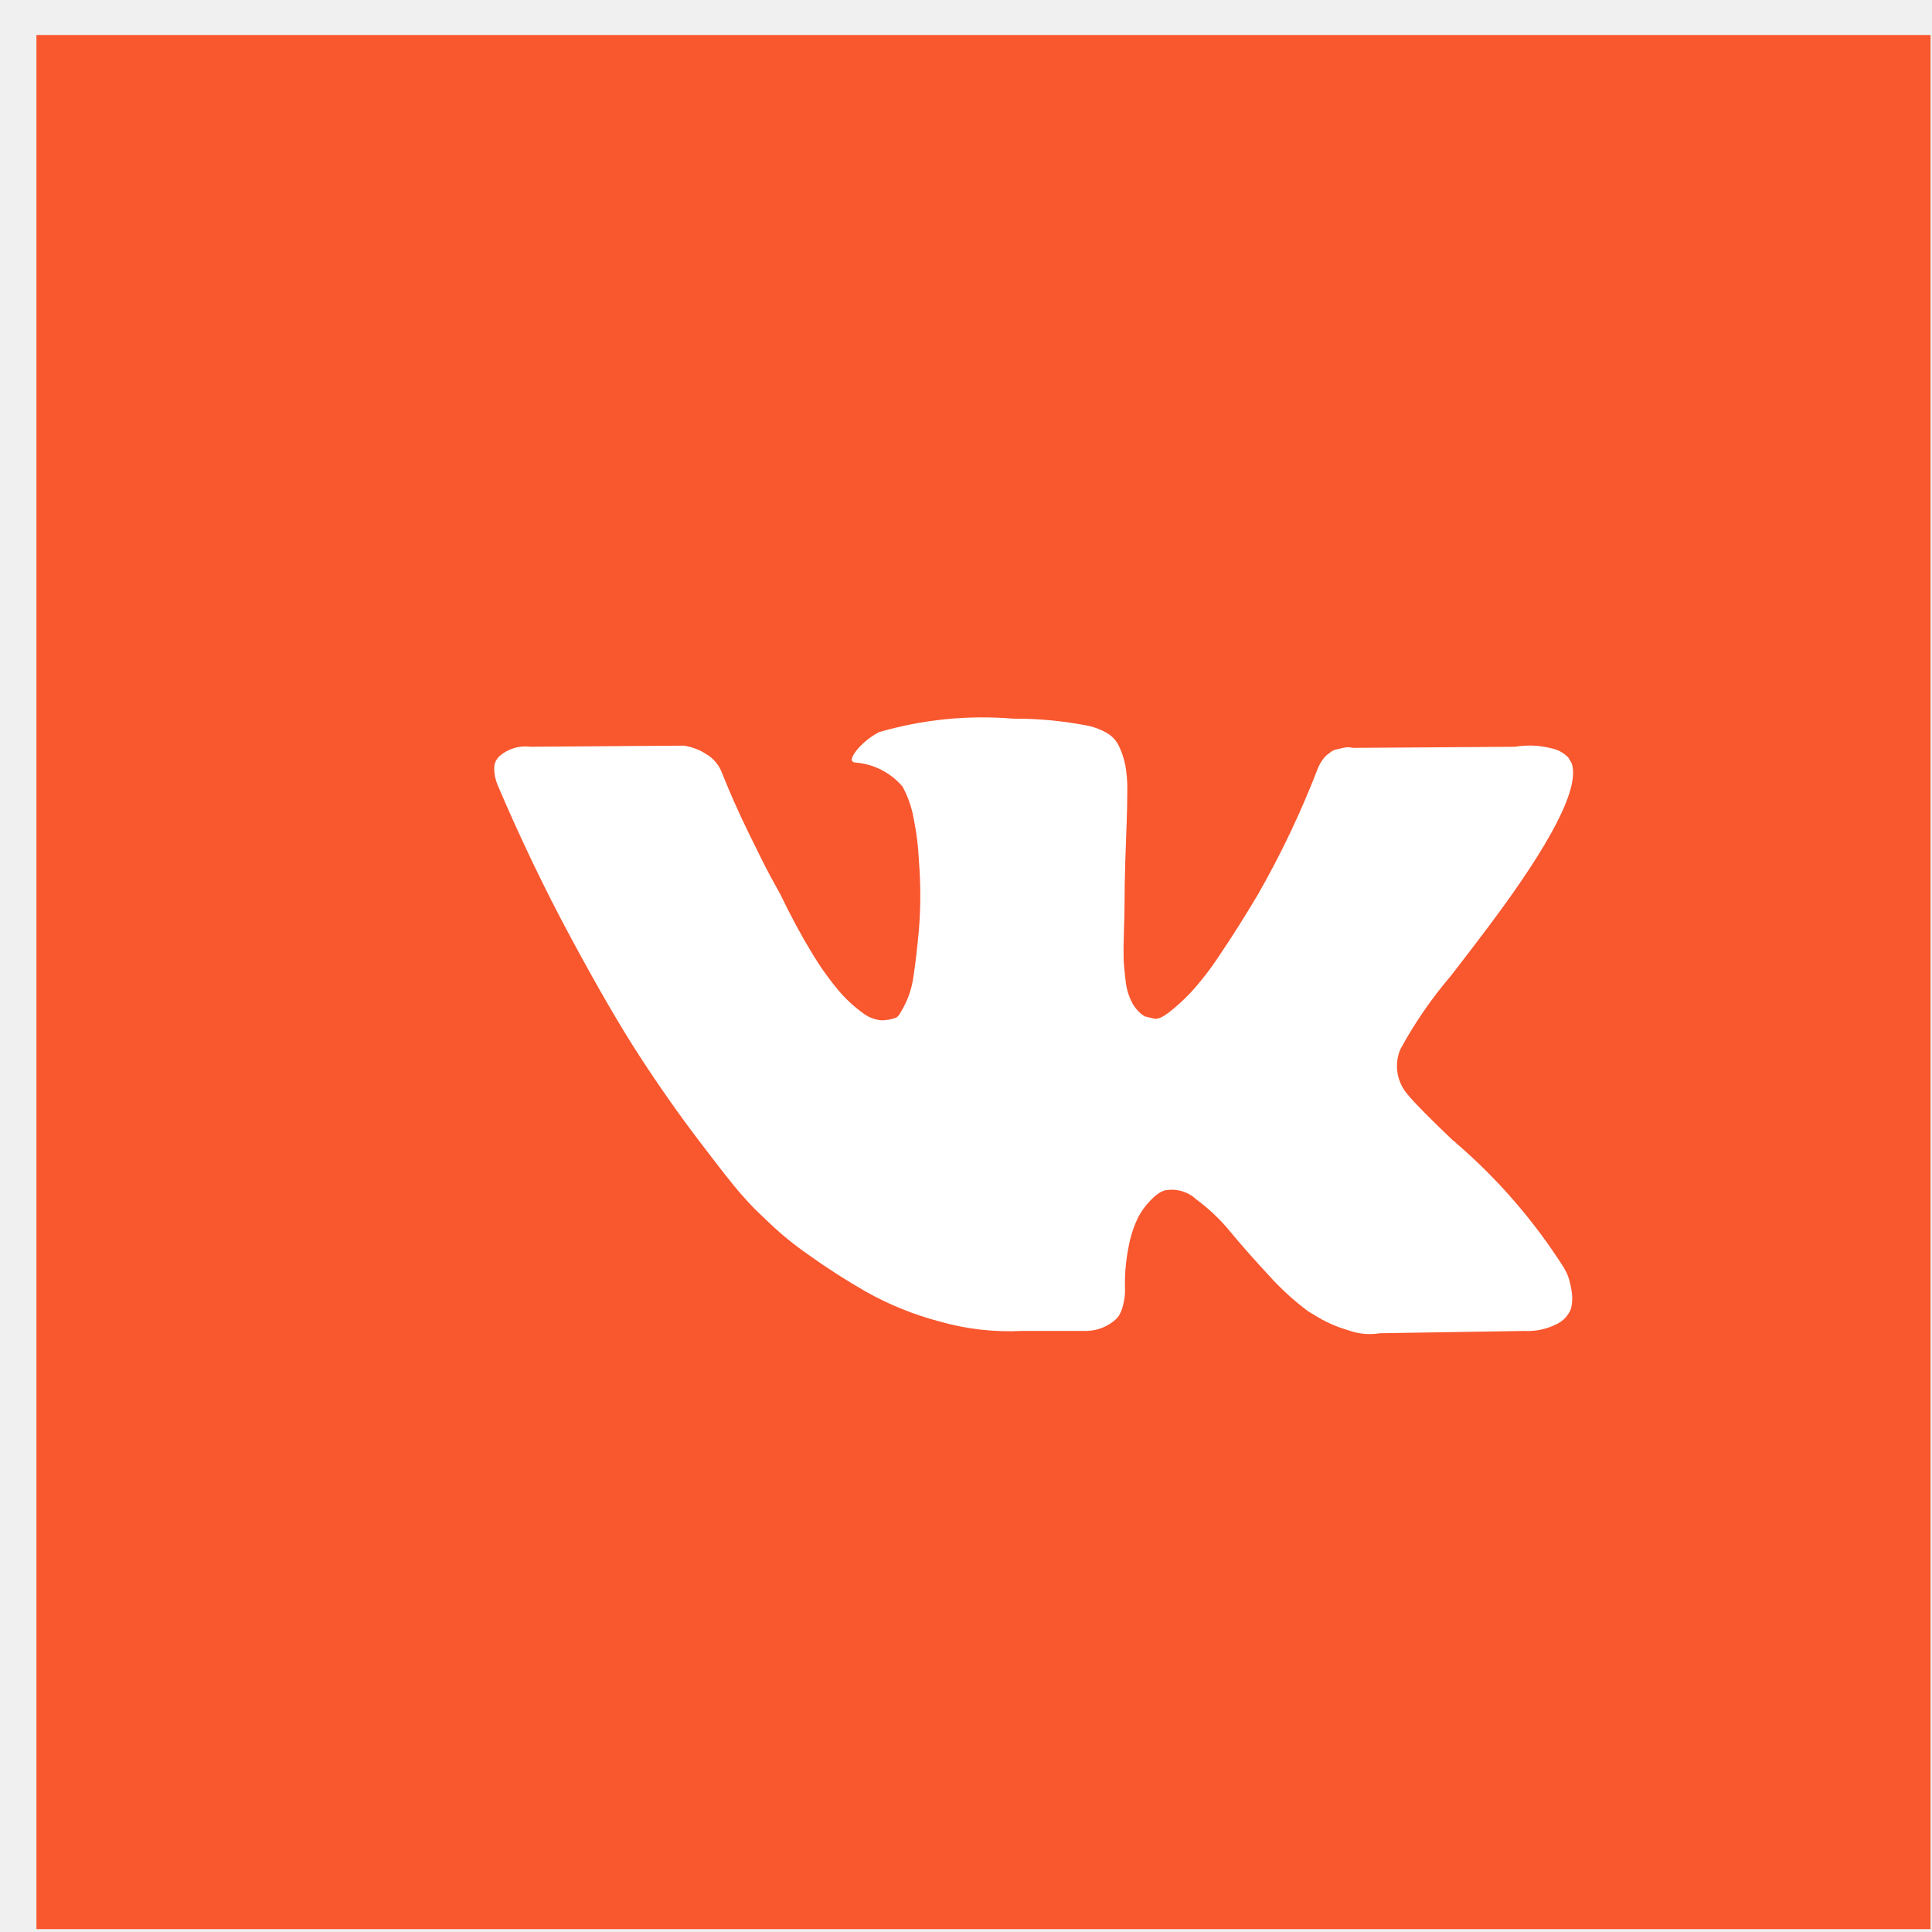
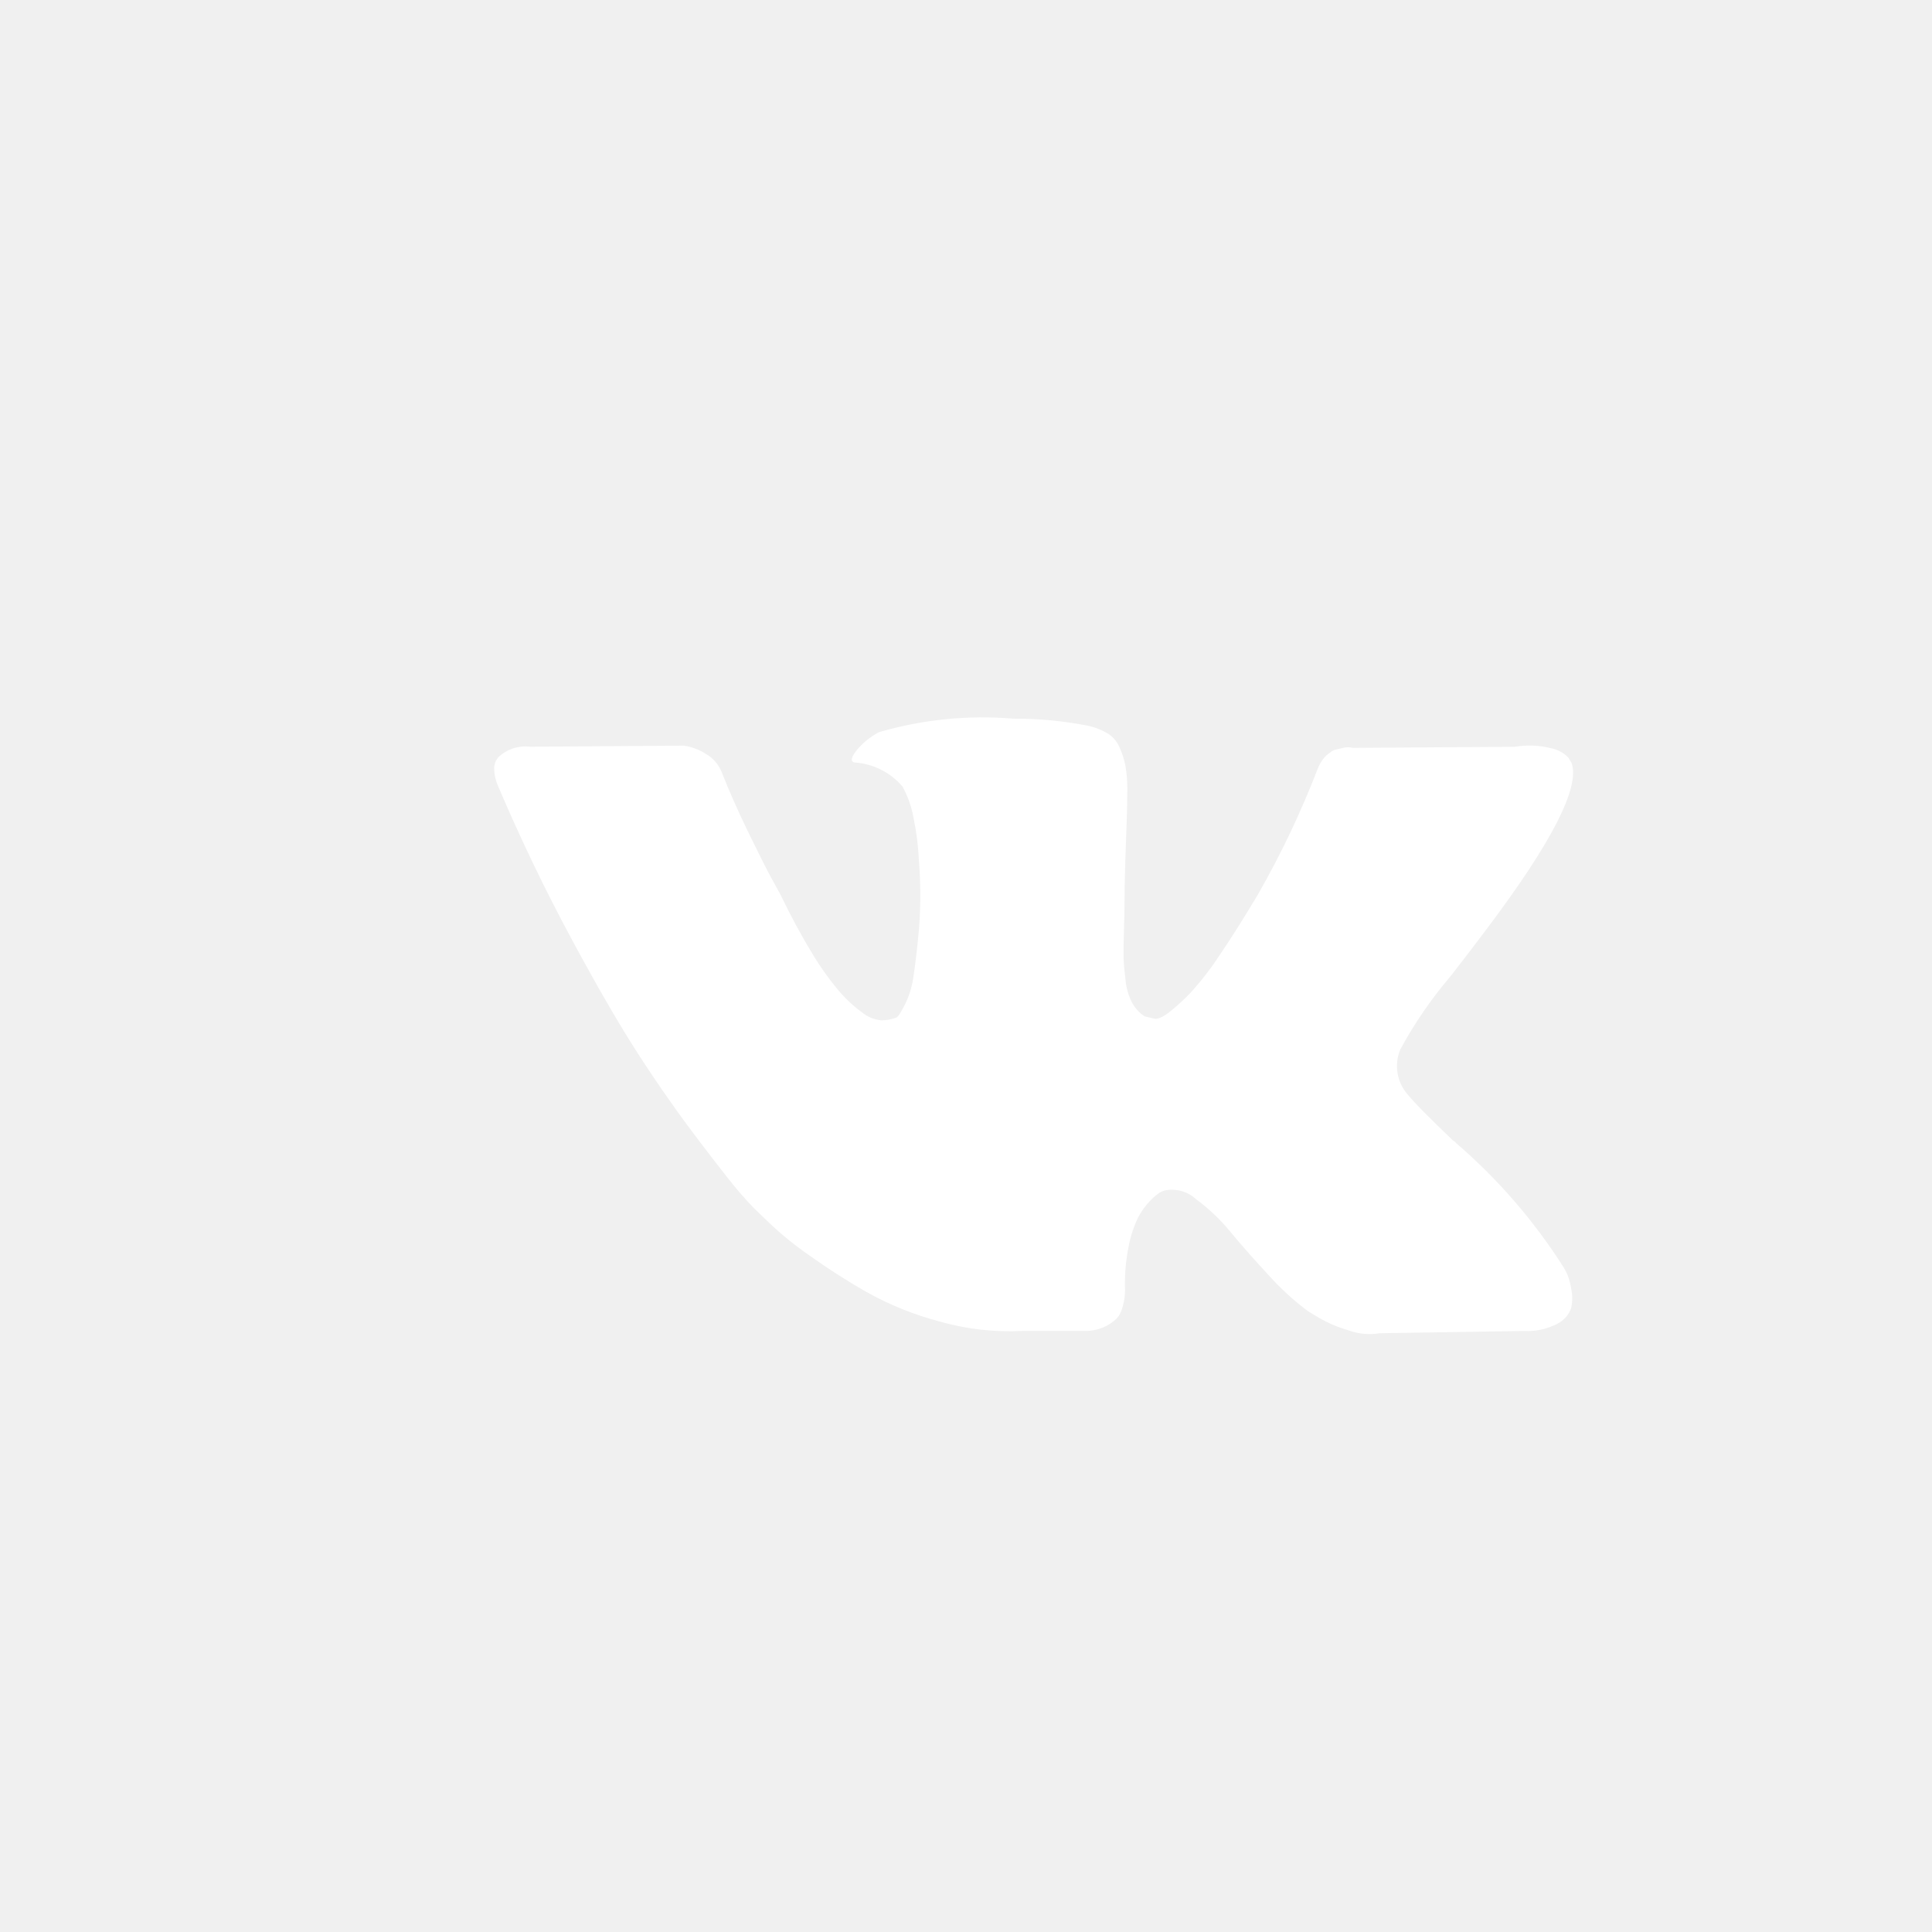
<svg xmlns="http://www.w3.org/2000/svg" width="51" height="51" viewBox="0 0 51 51" fill="none">
-   <rect x="0.962" y="0.924" width="50" height="50" fill="#F9572E" />
  <path d="M41.375 33.644C41.346 33.58 41.314 33.518 41.278 33.458C40.5 32.233 39.546 31.129 38.446 30.182L38.417 30.151L38.402 30.137L38.387 30.122H38.372C37.74 29.519 37.339 29.113 37.171 28.906C36.876 28.579 36.795 28.112 36.963 27.705C37.338 27.012 37.786 26.361 38.298 25.762C38.703 25.239 39.024 24.819 39.261 24.502C40.972 22.228 41.713 20.775 41.486 20.142L41.398 19.995C41.273 19.868 41.113 19.783 40.938 19.75C40.628 19.672 40.305 19.66 39.989 19.713L35.718 19.742C35.62 19.718 35.518 19.721 35.422 19.75C35.293 19.78 35.228 19.795 35.228 19.795L35.154 19.832L35.096 19.877C35.033 19.918 34.977 19.971 34.932 20.032C34.871 20.111 34.821 20.198 34.785 20.291C34.341 21.442 33.811 22.558 33.197 23.628C32.831 24.241 32.495 24.772 32.189 25.222C31.959 25.573 31.702 25.906 31.419 26.215C31.243 26.399 31.055 26.57 30.855 26.727C30.686 26.855 30.558 26.91 30.469 26.89C30.38 26.87 30.296 26.85 30.217 26.83C30.077 26.74 29.962 26.615 29.884 26.467C29.791 26.287 29.733 26.09 29.713 25.889C29.684 25.657 29.666 25.456 29.66 25.289C29.656 25.121 29.659 24.883 29.669 24.577C29.678 24.27 29.684 24.062 29.684 23.954C29.684 23.578 29.691 23.17 29.705 22.73C29.72 22.29 29.733 21.942 29.742 21.685C29.752 21.428 29.757 21.156 29.758 20.869C29.762 20.643 29.745 20.417 29.705 20.195C29.671 20.031 29.619 19.872 29.549 19.72C29.486 19.574 29.38 19.45 29.246 19.365C29.092 19.272 28.924 19.204 28.75 19.164C28.09 19.032 27.42 18.967 26.748 18.971C25.554 18.871 24.353 18.992 23.203 19.327C22.99 19.44 22.799 19.591 22.64 19.772C22.462 19.989 22.438 20.108 22.565 20.128C23.054 20.162 23.509 20.392 23.826 20.765L23.915 20.944C24.013 21.161 24.083 21.39 24.122 21.625C24.195 21.982 24.24 22.344 24.256 22.708C24.306 23.325 24.306 23.945 24.256 24.562C24.207 25.075 24.16 25.475 24.115 25.762C24.084 26.004 24.017 26.239 23.915 26.46C23.863 26.572 23.803 26.681 23.737 26.786C23.717 26.816 23.692 26.841 23.663 26.86C23.535 26.909 23.399 26.935 23.262 26.934C23.077 26.916 22.902 26.844 22.758 26.727C22.531 26.561 22.325 26.369 22.143 26.155C21.876 25.837 21.635 25.497 21.423 25.139C21.157 24.705 20.88 24.191 20.593 23.597L20.356 23.167C20.208 22.891 20.005 22.488 19.748 21.959C19.491 21.43 19.264 20.918 19.067 20.424C18.999 20.233 18.875 20.067 18.71 19.949L18.636 19.905C18.563 19.853 18.483 19.811 18.399 19.779C18.289 19.734 18.175 19.702 18.058 19.683L13.995 19.712C13.685 19.674 13.374 19.777 13.15 19.994L13.09 20.083C13.056 20.157 13.04 20.238 13.046 20.32C13.052 20.458 13.082 20.593 13.135 20.721C13.728 22.114 14.373 23.459 15.07 24.754C15.767 26.049 16.372 27.093 16.886 27.883C17.4 28.674 17.924 29.42 18.458 30.121C18.992 30.823 19.345 31.273 19.518 31.471C19.691 31.669 19.827 31.817 19.926 31.916L20.297 32.272C20.623 32.583 20.972 32.867 21.343 33.124C21.834 33.476 22.344 33.803 22.869 34.103C23.484 34.447 24.139 34.711 24.82 34.889C25.523 35.088 26.255 35.17 26.985 35.133H28.69C28.984 35.126 29.264 35.01 29.476 34.807L29.535 34.734C29.585 34.648 29.623 34.556 29.645 34.459C29.681 34.326 29.699 34.189 29.698 34.051C29.685 33.666 29.717 33.28 29.794 32.902C29.843 32.635 29.928 32.376 30.046 32.132C30.131 31.971 30.238 31.824 30.365 31.694C30.44 31.612 30.524 31.54 30.618 31.479C30.656 31.459 30.695 31.442 30.736 31.427C31.036 31.363 31.349 31.448 31.574 31.657C31.91 31.904 32.215 32.194 32.479 32.517C32.76 32.858 33.099 33.241 33.493 33.666C33.807 34.016 34.155 34.334 34.531 34.615L34.828 34.793C35.072 34.932 35.331 35.041 35.6 35.119C35.865 35.215 36.151 35.24 36.43 35.194L40.226 35.134C40.529 35.151 40.831 35.087 41.101 34.949C41.272 34.866 41.405 34.72 41.471 34.542C41.511 34.376 41.514 34.204 41.479 34.037C41.459 33.903 41.424 33.771 41.375 33.644L41.375 33.644Z" fill="white" />
</svg>
